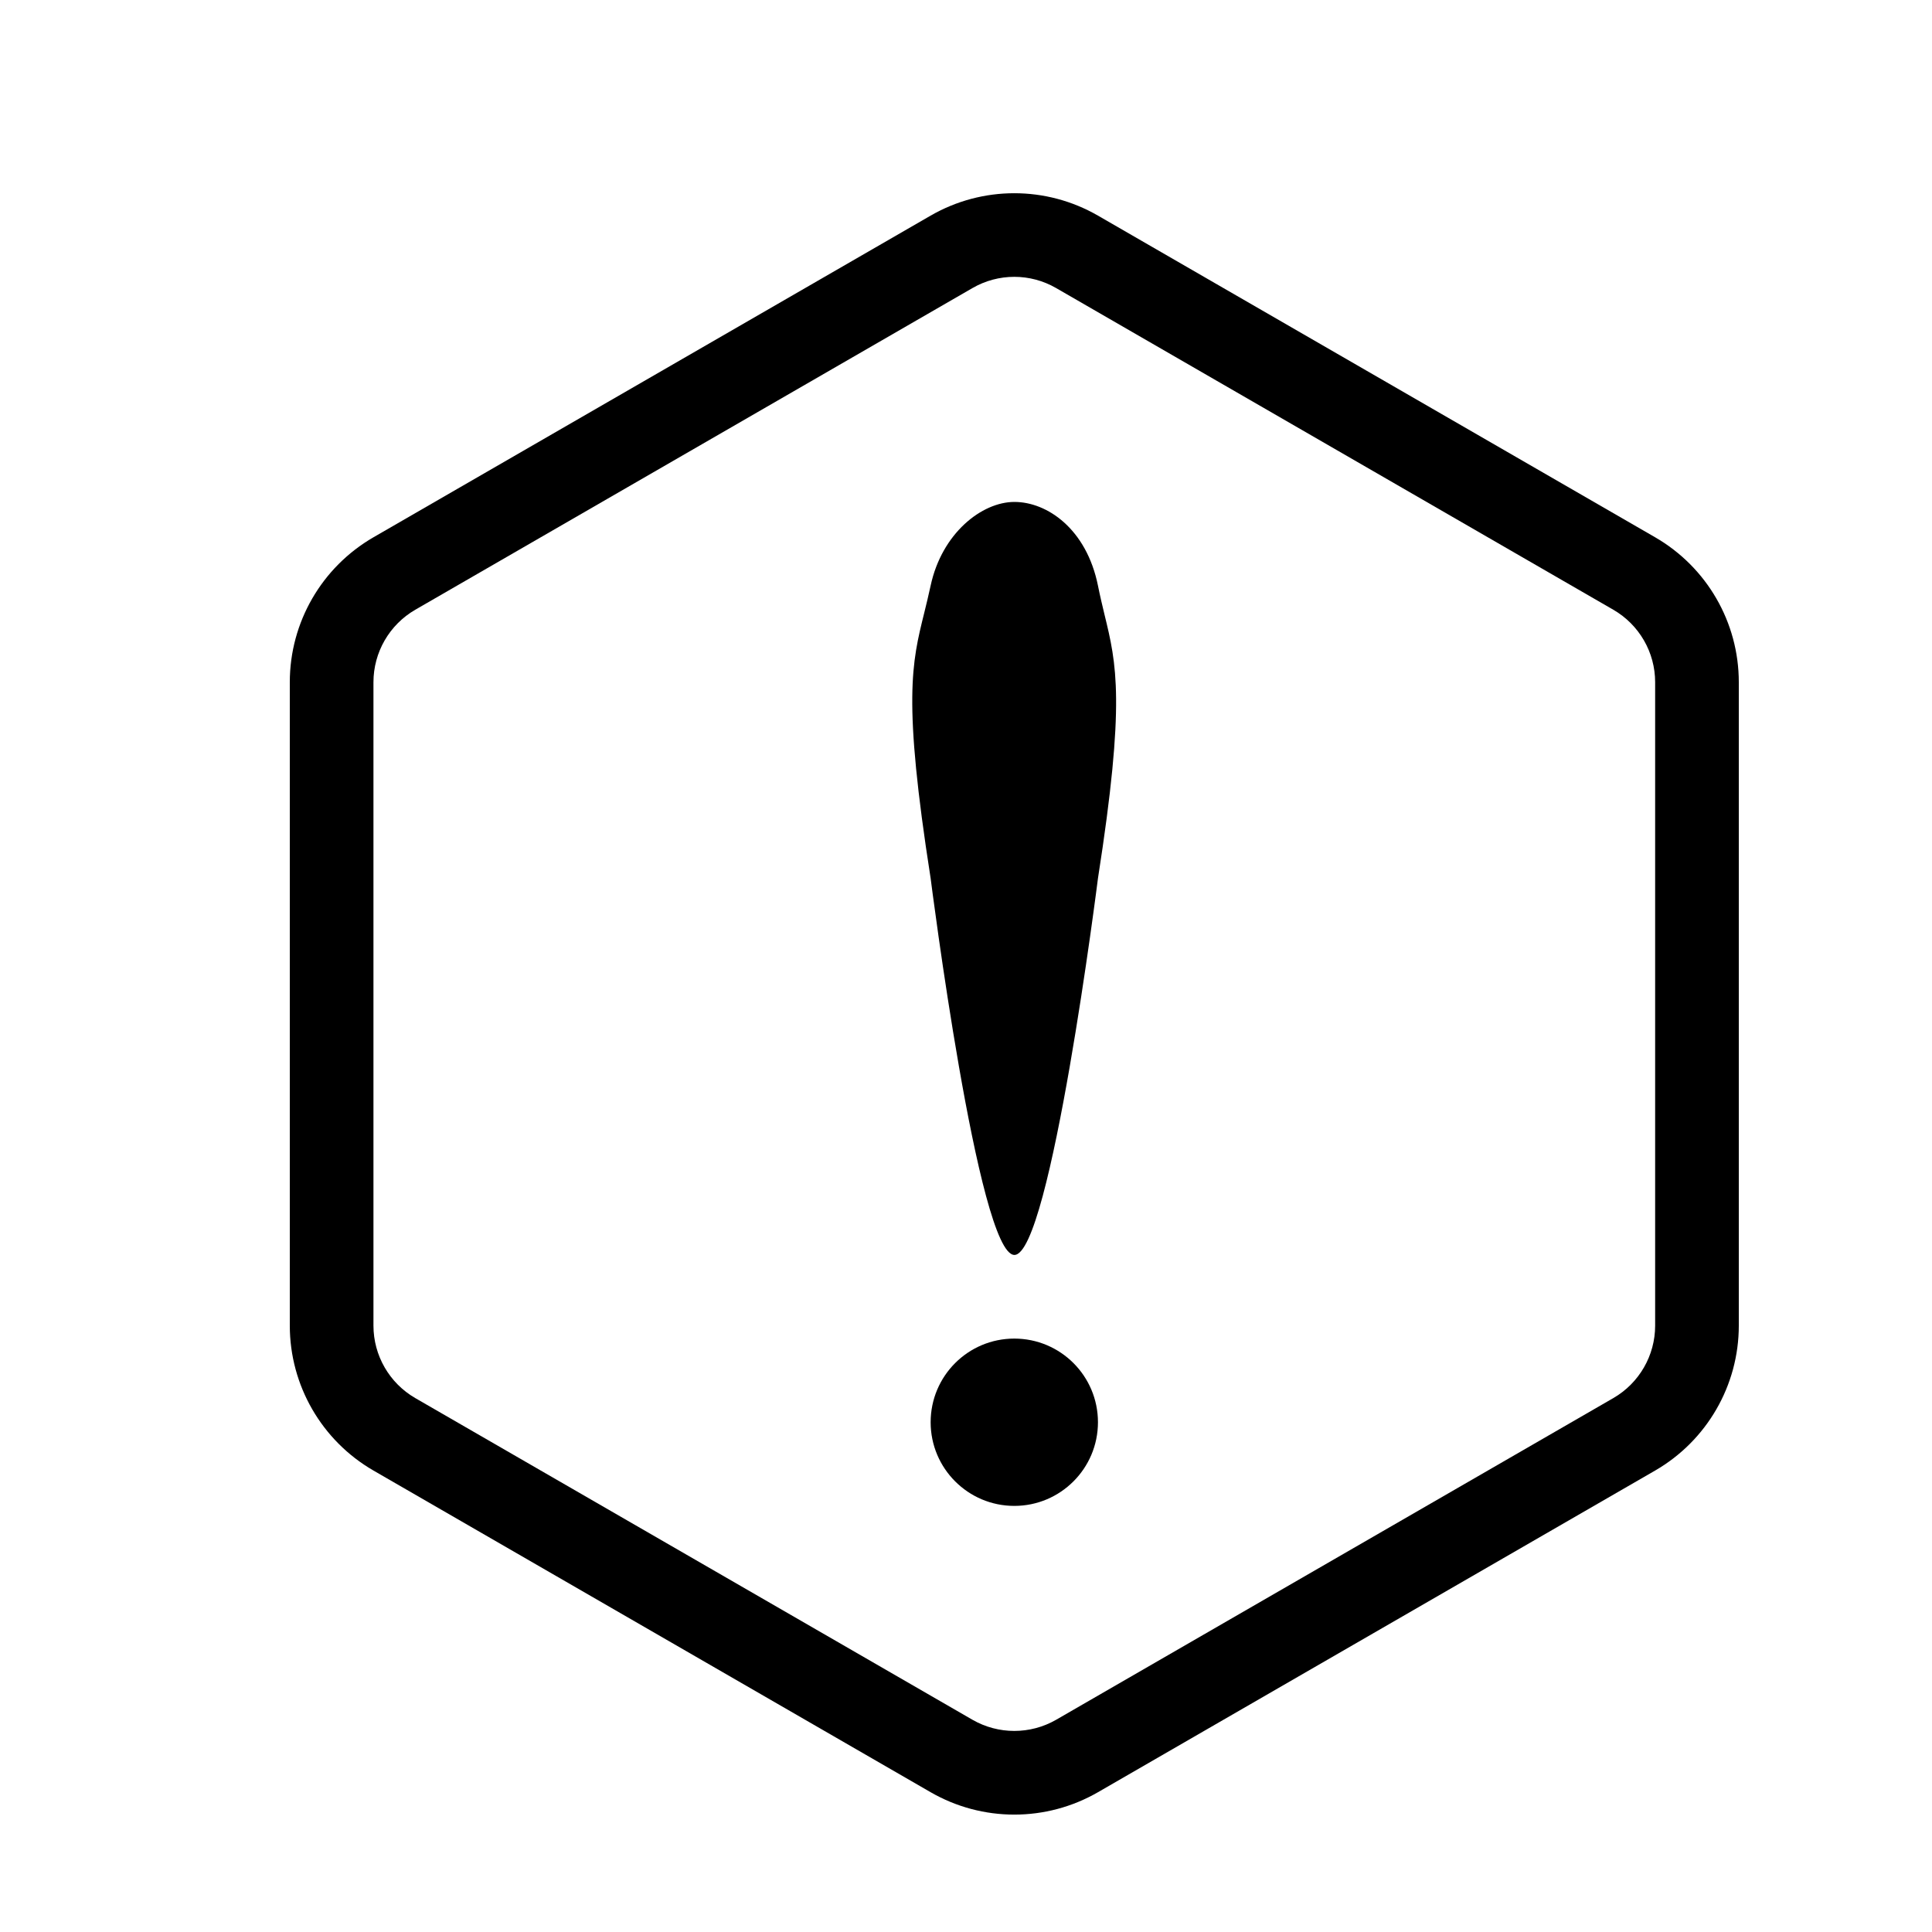
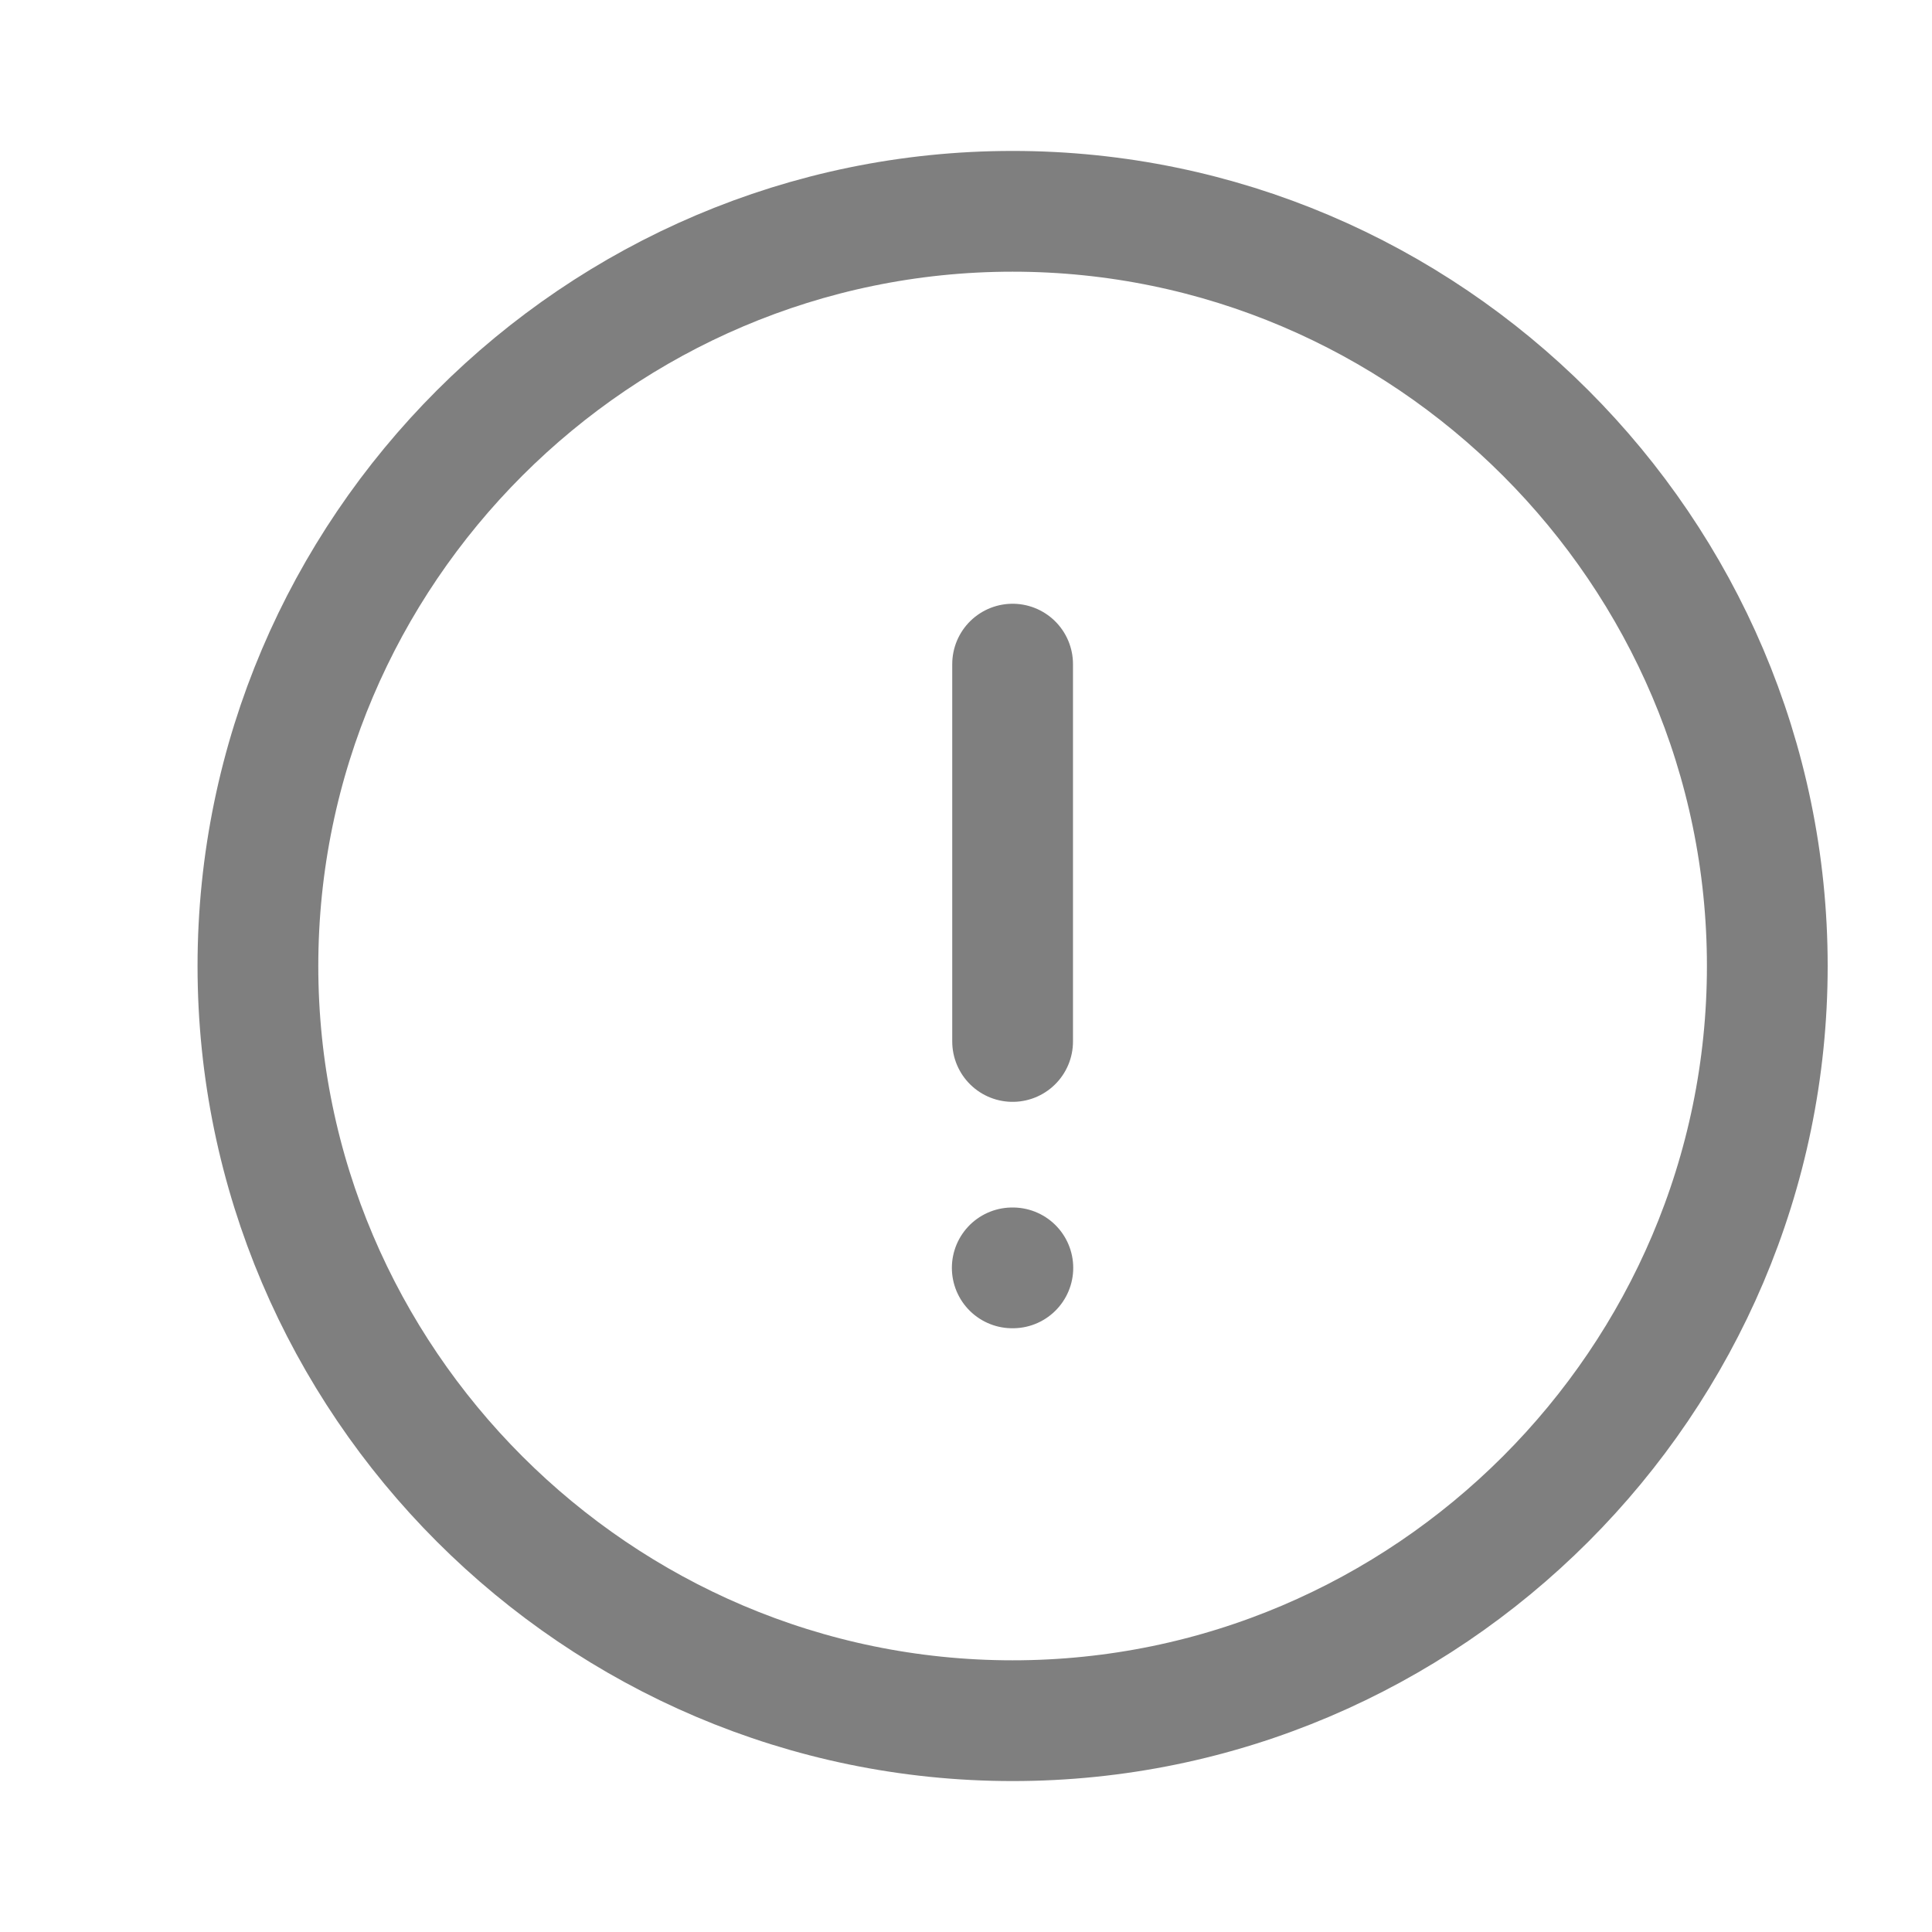
- <svg xmlns="http://www.w3.org/2000/svg" width="20" height="20" viewBox="0 0 20 20" fill="none">
-   <path d="M11.366 14.723C11.366 15.201 10.978 15.589 10.5 15.589C10.022 15.589 9.634 15.201 9.634 14.723C9.634 14.244 10.022 13.857 10.5 13.857C10.978 13.857 11.366 14.244 11.366 14.723Z" fill="black" />
-   <path d="M10.501 12.991C10.875 12.991 11.366 9.093 11.366 9.093C11.652 7.263 11.558 6.872 11.434 6.363C11.412 6.27 11.388 6.173 11.366 6.062C11.247 5.475 10.84 5.196 10.501 5.196C10.163 5.196 9.75 5.521 9.634 6.062C9.612 6.165 9.589 6.256 9.568 6.343C9.439 6.862 9.344 7.24 9.634 9.093C9.634 9.093 10.127 12.991 10.501 12.991Z" fill="black" />
-   <path fill-rule="evenodd" clip-rule="evenodd" d="M11.366 2.232C10.83 1.923 10.17 1.923 9.634 2.232L3.866 5.562C3.33 5.872 3 6.443 3 7.062V13.723C3 14.341 3.33 14.913 3.866 15.223L9.634 18.553C10.17 18.862 10.83 18.862 11.366 18.553L17.134 15.223C17.67 14.913 18 14.341 18 13.723V7.062C18 6.443 17.67 5.872 17.134 5.562L11.366 2.232ZM16.701 6.312L10.933 2.982C10.665 2.827 10.335 2.827 10.067 2.982L4.299 6.312C4.031 6.467 3.866 6.753 3.866 7.062V13.723C3.866 14.032 4.031 14.318 4.299 14.473L10.067 17.803C10.335 17.957 10.665 17.957 10.933 17.803L16.701 14.473C16.969 14.318 17.134 14.032 17.134 13.723V7.062C17.134 6.753 16.969 6.467 16.701 6.312Z" fill="black" />
+ <svg xmlns="http://www.w3.org/2000/svg" width="16" height="16" viewBox="0 0 16 16" fill="none">
+   <path d="M8.386 14.25C11.824 14.25 14.636 11.438 14.636 8C14.636 4.562 11.824 1.75 8.386 1.75C4.949 1.75 2.136 4.562 2.136 8C2.136 11.438 4.949 14.25 8.386 14.25Z" stroke="#7F7F7F" stroke-linecap="round" stroke-linejoin="round" />
+   <path d="M8.386 5.5V8.625" stroke="#7F7F7F" stroke-linecap="round" stroke-linejoin="round" />
+   <path d="M8.383 10.5H8.388" stroke="#7F7F7F" stroke-linecap="round" stroke-linejoin="round" />
</svg>
